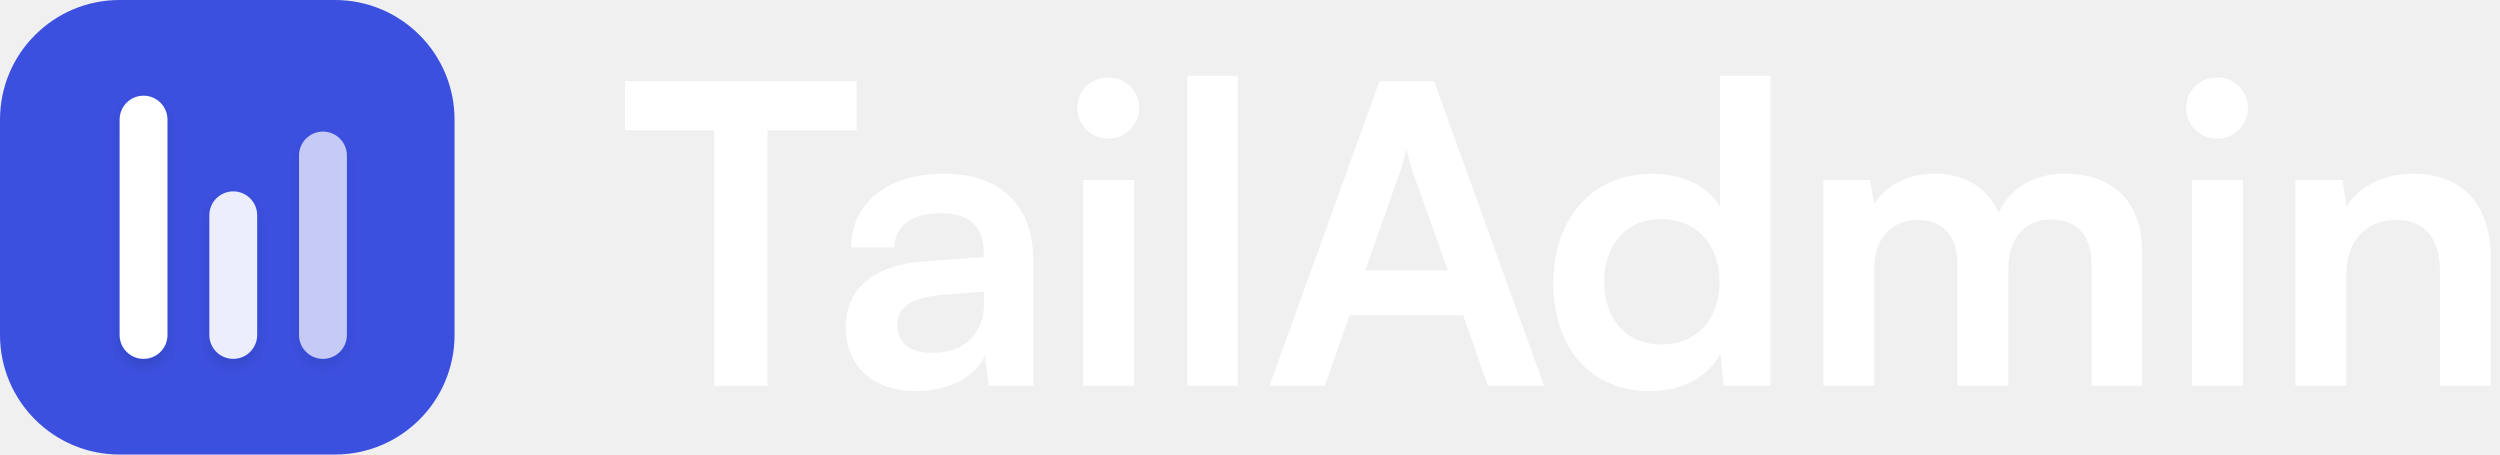
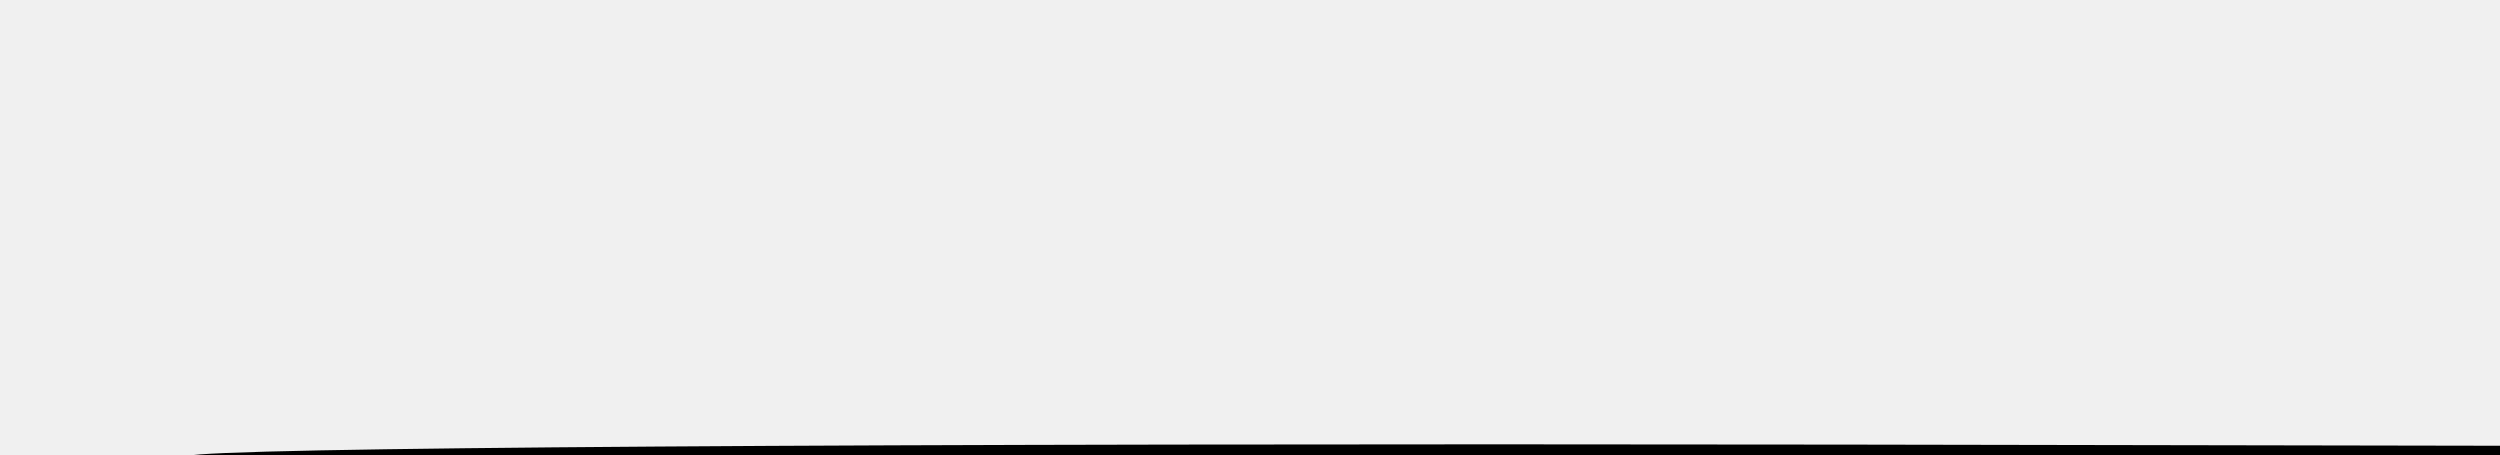
<svg xmlns="http://www.w3.org/2000/svg" width="176" height="32" viewBox="0 0 176 32" fill="none">
-   <path d="M44 9.176H50.277V27.157H54.032V9.176H60.309V5.715H44V9.176Z" fill="white" />
-   <path d="M64.5 27.539C66.758 27.539 68.724 26.512 69.34 25.016L69.604 27.157H72.743V18.357C72.743 14.339 70.337 12.227 66.436 12.227C62.505 12.227 59.924 14.28 59.924 17.419H62.974C62.974 15.893 64.148 15.013 66.26 15.013C68.079 15.013 69.252 15.805 69.252 17.771V18.093L64.91 18.416C61.478 18.68 59.542 20.352 59.542 23.021C59.542 25.749 61.42 27.539 64.5 27.539ZM65.673 24.84C64.06 24.84 63.18 24.195 63.18 22.875C63.18 21.701 64.031 20.968 66.26 20.763L69.281 20.528V21.291C69.281 23.52 67.873 24.84 65.673 24.84Z" fill="white" />
-   <path d="M78.047 9.763C79.221 9.763 80.189 8.795 80.189 7.592C80.189 6.389 79.221 5.451 78.047 5.451C76.816 5.451 75.847 6.389 75.847 7.592C75.847 8.795 76.816 9.763 78.047 9.763ZM76.258 27.157H79.837V12.667H76.258V27.157Z" fill="white" />
-   <path d="M87.142 27.157V5.333H83.593V27.157H87.142Z" fill="white" />
-   <path d="M93.272 27.157L95.003 22.2H103.011L104.742 27.157H108.702L100.958 5.715H97.115L89.371 27.157H93.272ZM98.552 12.109C98.758 11.523 98.933 10.877 99.022 10.467C99.08 10.907 99.285 11.552 99.462 12.109L101.926 19.032H96.118L98.552 12.109Z" fill="white" />
-   <path d="M116.158 27.539C118.358 27.539 120.236 26.571 121.116 24.899L121.35 27.157H124.636V5.333H121.086V14.515C120.177 13.077 118.388 12.227 116.364 12.227C111.993 12.227 109.353 15.453 109.353 19.971C109.353 24.459 111.964 27.539 116.158 27.539ZM116.95 24.253C114.457 24.253 112.932 22.435 112.932 19.853C112.932 17.272 114.457 15.424 116.95 15.424C119.444 15.424 121.057 17.243 121.057 19.853C121.057 22.464 119.444 24.253 116.95 24.253Z" fill="white" />
-   <path d="M131.944 27.157V18.944C131.944 16.597 133.322 15.483 135.024 15.483C136.725 15.483 137.81 16.568 137.81 18.592V27.157H141.389V18.944C141.389 16.568 142.709 15.453 144.44 15.453C146.141 15.453 147.256 16.539 147.256 18.621V27.157H150.805V17.683C150.805 14.339 148.869 12.227 145.349 12.227C143.149 12.227 141.448 13.312 140.714 14.984C139.952 13.312 138.426 12.227 136.226 12.227C134.144 12.227 132.677 13.165 131.944 14.368L131.65 12.667H128.365V27.157H131.944Z" fill="white" />
-   <path d="M156.107 9.763C157.281 9.763 158.249 8.795 158.249 7.592C158.249 6.389 157.281 5.451 156.107 5.451C154.875 5.451 153.907 6.389 153.907 7.592C153.907 8.795 154.875 9.763 156.107 9.763ZM154.318 27.157H157.897V12.667H154.318V27.157Z" fill="white" />
-   <path d="M165.173 27.157V19.355C165.173 17.008 166.522 15.483 168.722 15.483C170.57 15.483 171.773 16.656 171.773 19.091V27.157H175.351V18.24C175.351 14.485 173.474 12.227 169.837 12.227C167.871 12.227 166.111 13.077 165.202 14.544L164.909 12.667H161.594V27.157H165.173Z" fill="white" />
-   <path d="M0 8.421C0 3.77 3.77 0 8.421 0H23.579C28.23 0 32 3.77 32 8.421V23.579C32 28.23 28.23 32 23.579 32H8.421C3.77 32 0 28.23 0 23.579V8.421Z" fill="#3C50E0" />
-   <g filter="url(#filter0_d_506_10589)">
-     <path d="M8.421 8.421C8.421 7.491 9.175 6.737 10.106 6.737V6.737C11.036 6.737 11.79 7.491 11.79 8.421V23.579C11.79 24.509 11.036 25.263 10.106 25.263V25.263C9.175 25.263 8.421 24.509 8.421 23.579V8.421Z" fill="white" />
+   <g transform="translate(0,256) scale(0.1,-0.1)" fill="#000000" stroke="none">
+     <path d="M132 2239 c-46 -14 -109 -80 -122 -128 -7 -27 -9 -297 -8 -848 3 -774 4 -810 22 -847 11 -21 37 -51 59 -67 l40 -29 1154 0 c1286 0 1195 -5 1251 68 l27 35 3 846 c3 956 8 885 -77 946 l-43 30 -1136 2 c-700 1 -1150 -2 -1170 -8z m2318 -54 c64 -33 60 24 60 -906 l0 -847 -31 -31 -31 -31 -1162 0 c-1036 0 -1164 2 -1184 16 -54 37 -52 7 -52 894 0 906 -3 860 63 900 31 19 59 20 1170 20 990 0 1142 -2 1167 -15z" />
+     <path d="M2272 2134 c-54 -37 -66 -110 -28 -167 13 -19 23 -37 20 -39 -3 -4 -86 -226 -157 -421 -31 -84 -33 -88 -70 -98 -21 -5 -47 -19 -58 -30 -19 -19 -25 -20 -69 -9 l-47 11 -5 107 c-8 174 -68 311 -192 435 -271 273 -739 242 -972 -66 -98 -129 -141 -273 -131 -437 11 -170 62 -283 185 -412 l83 -86 -26 -51 c-22 -44 -29 -51 -55 -51 -16 0 -40 -5 -54 -11 -21 -10 -31 -6 -83 30 -56 41 -58 44 -59 89 -1 39 -7 51 -38 79 -61 56 -147 39 -181 -37 -14 -32 -15 -41 -2 -78 l14 -41 -55 -76 c-56 -75 -56 -75 -103 -75 -53 0 -90 -23 -109 -69 -25 -61 16 -140 82 -156 37 -9 93 11 118 42 22 28 27 91 9 124 -9 17 -2 32 46 95 52 70 58 74 95 74 21 0 50 5 64 11 21 10 31 6 86 -32 52 -36 60 -46 55 -66 -3 -12 1 -38 9 -56 33 -80 117 -101 180 -46 46 40 55 85 28 137 l-20 39 25 44 c15 24 28 46 29 48 2 2 30 -8 62 -22 173 -78 379 -75 543 8 26 14 51 25 53 25 3 0 91 -101 196 -225 105 -123 205 -235 222 -247 47 -33 134 -37 193 -8 61 30 105 93 111 163 9 87 -16 120 -212 287 -94 80 -198 168 -230 196 l-58 51 33 72 c18 40 36 84 40 99 7 24 12 27 46 25 45 -3 55 -11 69 -55 13 -37 67 -78 105 -78 37 0 87 34 106 71 20 37 14 85 -16 122 l-20 26 97 260 c80 214 101 261 116 261 32 0 77 29 93 60 26 50 20 97 -19 136 -28 28 -41 34 -78 34 -24 0 -54 -7 -66 -16z m102 -60 c50 -49 -24 -124 -76 -77 -36 33 -13 93 37 93 13 0 31 -7 39 -16z m-1021 -39 c168 -44 316 -165 386 -316 46 -98 61 -164 61 -259 0 -95 -15 -161 -61 -258 -90 -195 -308 -332 -524 -332 -165 1 -303 58 -421 175 -116 114 -174 253 -174 417 0 167 53 292 175 413 85 85 149 124 260 156 76 22 221 24 298 4z m752 -709 c12 -18 13 -30 6 -49 -19 -50 -94 -44 -107 9 -14 56 69 89 101 40z m-338 -288 c13 -12 23 -26 23 -33 0 -6 -30 -40 -66 -75 l-65 -65 -30 35 -29 34 62 63 c34 35 67 63 72 63 5 0 20 -10 33 -22z m-1281 -82 c13 -22 14 -29 2 -53 -11 -23 -20 -28 -48 -28 -27 0 -38 6 -49 26 -13 24 -13 29 2 53 23 35 70 36 93 2z m1557 -155 c122 -103 149 -130 158 -162 16 -53 -1 -108 -46 -148 -30 -26 -44 -31 -88 -31 -39 0 -58 5 -78 23 -24 20 -142 156 -248 285 l-44 53 73 74 73 74 27 -22 c14 -12 92 -78 173 -146z m-1247 -66 c19 -28 11 -60 -18 -76 -51 -27 -105 29 -73 77 21 33 69 33 91 -1z m-562 -116 c24 -35 -4 -88 -46 -89 -24 0 -58 35 -58 59 0 49 75 70 104 30z" />
+     <path d="M1058 1961 c-154 -50 -282 -170 -339 -320 -27 -70 -36 -213 -20 -293 47 -227 273 -408 508 -408 239 0 439 155 508 394 23 80 16 228 -14 306 -57 149 -189 274 -339 320 -84 26 -224 26 -304 1z m295 -62 c327 -109 425 -515 184 -762 -151 -155 -393 -182 -576 -63 -81 52 -130 110 -172 202 -27 58 -33 85 -37 164 -3 79 -1 106 18 160 50 149 155 255 298 301 81 26 205 25 285 -2z" />
+     <path d="M1182 1838 c-9 -12 -202 -343 -291 -501 -18 -32 -30 -64 -27 -72 8 -22 671 -22 679 -1 3 8 -43 99 -102 203 -229 401 -231 404 -259 371z m154 -308 l124 -215 -251 -3 c-139 -1 -254 0 -256 2 -7 7 241 436 251 433 5 -2 64 -99 132 -217z" />
+     <path d="M1176 1625 c-3 -9 -6 -49 -6 -89 0 -79 15 -114 44 -103 14 6 16 20 14 104 -3 91 -4 98 -24 101 -13 2 -24 -4 -28 -13z" />
+     <path d="M1177 1386 c-8 -20 19 -47 39 -39 8 3 14 15 12 27 -4 25 -43 34 -51 12z" />
  </g>
-   <g opacity="0.9" filter="url(#filter1_d_506_10589)">
-     <path d="M14.737 15.158C14.737 14.227 15.491 13.473 16.421 13.473V13.473C17.351 13.473 18.105 14.227 18.105 15.158V23.579C18.105 24.509 17.351 25.263 16.421 25.263V25.263C15.491 25.263 14.737 24.509 14.737 23.579V15.158Z" fill="white" />
-   </g>
-   <g opacity="0.7" filter="url(#filter2_d_506_10589)">
-     <path d="M21.052 10.947C21.052 10.017 21.806 9.263 22.736 9.263V9.263C23.667 9.263 24.421 10.017 24.421 10.947V23.578C24.421 24.509 23.667 25.263 22.736 25.263V25.263C21.806 25.263 21.052 24.509 21.052 23.578V10.947Z" fill="white" />
-   </g>
-   <defs>
-     <filter id="filter0_d_506_10589" x="7.421" y="6.237" width="5.369" height="20.526" filterUnits="userSpaceOnUse" color-interpolation-filters="sRGB">
-       <feFlood flood-opacity="0" result="BackgroundImageFix" />
-       <feColorMatrix in="SourceAlpha" type="matrix" values="0 0 0 0 0 0 0 0 0 0 0 0 0 0 0 0 0 0 127 0" result="hardAlpha" />
-       <feOffset dy="0.5" />
-       <feGaussianBlur stdDeviation="0.5" />
-       <feComposite in2="hardAlpha" operator="out" />
-       <feColorMatrix type="matrix" values="0 0 0 0 0 0 0 0 0 0 0 0 0 0 0 0 0 0 0.12 0" />
-       <feBlend mode="normal" in2="BackgroundImageFix" result="effect1_dropShadow_506_10589" />
-       <feBlend mode="normal" in="SourceGraphic" in2="effect1_dropShadow_506_10589" result="shape" />
-     </filter>
-     <filter id="filter1_d_506_10589" x="13.737" y="12.973" width="5.369" height="13.79" filterUnits="userSpaceOnUse" color-interpolation-filters="sRGB">
-       <feFlood flood-opacity="0" result="BackgroundImageFix" />
-       <feColorMatrix in="SourceAlpha" type="matrix" values="0 0 0 0 0 0 0 0 0 0 0 0 0 0 0 0 0 0 127 0" result="hardAlpha" />
-       <feOffset dy="0.5" />
-       <feGaussianBlur stdDeviation="0.5" />
-       <feComposite in2="hardAlpha" operator="out" />
-       <feColorMatrix type="matrix" values="0 0 0 0 0 0 0 0 0 0 0 0 0 0 0 0 0 0 0.12 0" />
-       <feBlend mode="normal" in2="BackgroundImageFix" result="effect1_dropShadow_506_10589" />
-       <feBlend mode="normal" in="SourceGraphic" in2="effect1_dropShadow_506_10589" result="shape" />
-     </filter>
-     <filter id="filter2_d_506_10589" x="20.052" y="8.763" width="5.369" height="18" filterUnits="userSpaceOnUse" color-interpolation-filters="sRGB">
-       <feFlood flood-opacity="0" result="BackgroundImageFix" />
-       <feColorMatrix in="SourceAlpha" type="matrix" values="0 0 0 0 0 0 0 0 0 0 0 0 0 0 0 0 0 0 127 0" result="hardAlpha" />
-       <feOffset dy="0.5" />
-       <feGaussianBlur stdDeviation="0.5" />
-       <feComposite in2="hardAlpha" operator="out" />
-       <feColorMatrix type="matrix" values="0 0 0 0 0 0 0 0 0 0 0 0 0 0 0 0 0 0 0.12 0" />
-       <feBlend mode="normal" in2="BackgroundImageFix" result="effect1_dropShadow_506_10589" />
-       <feBlend mode="normal" in="SourceGraphic" in2="effect1_dropShadow_506_10589" result="shape" />
-     </filter>
-   </defs>
</svg>
